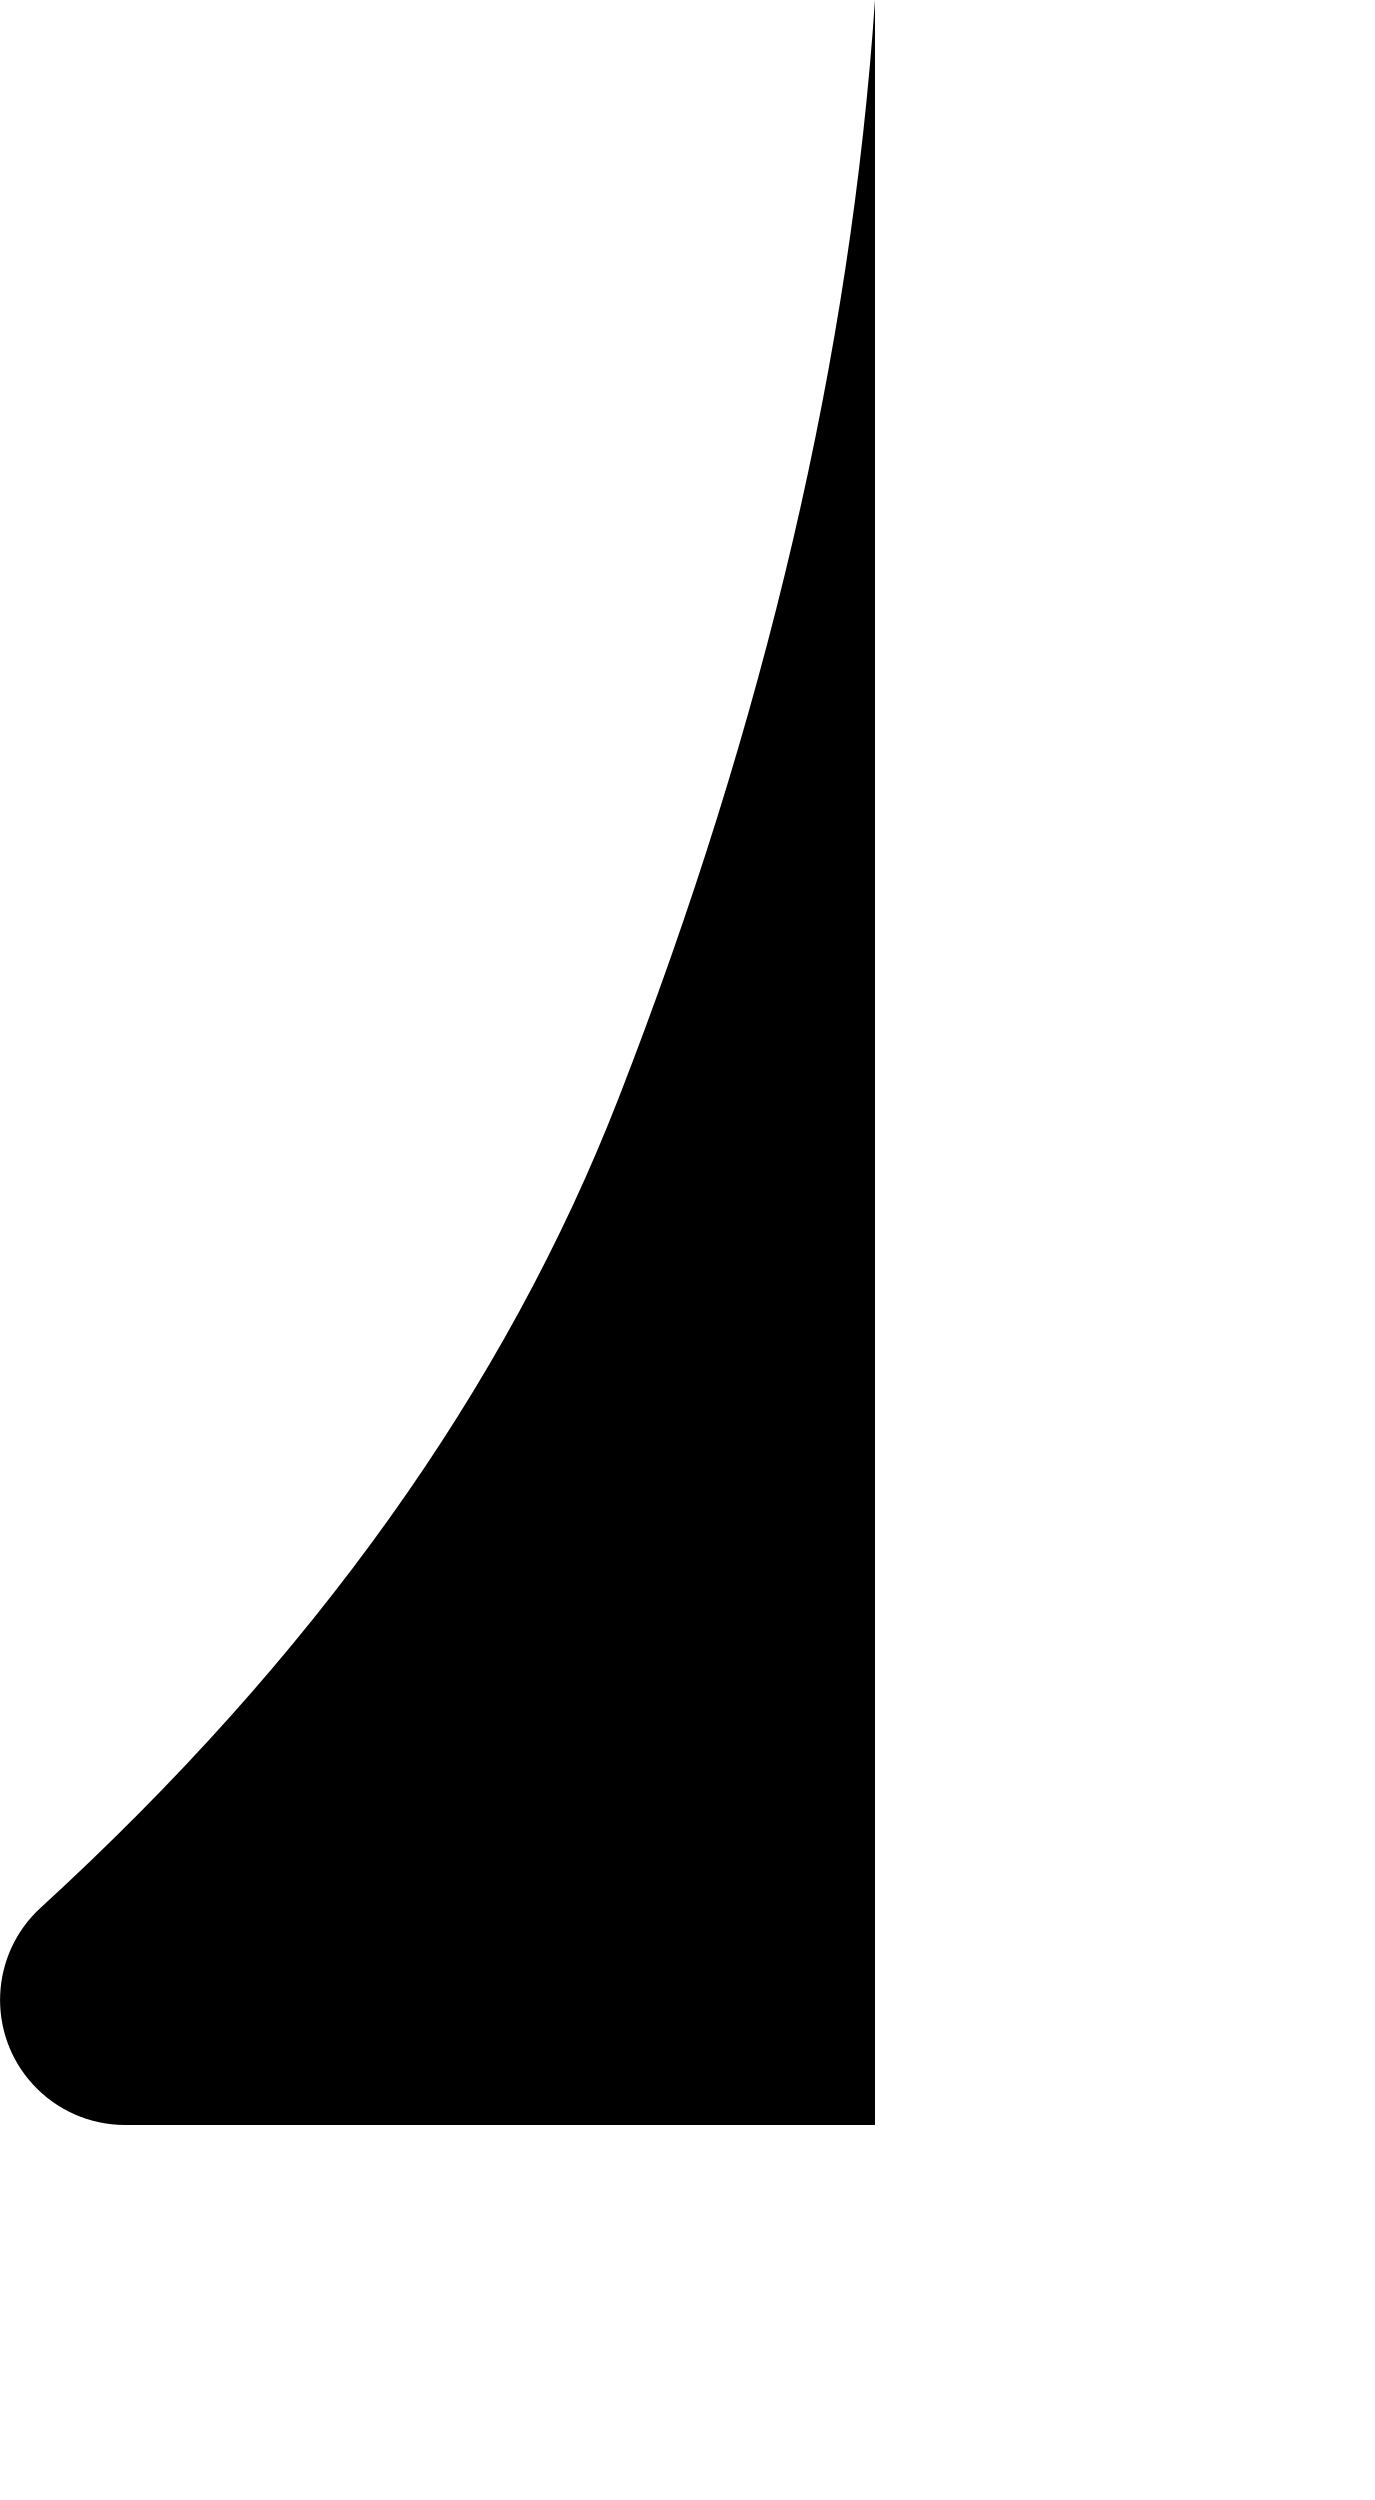
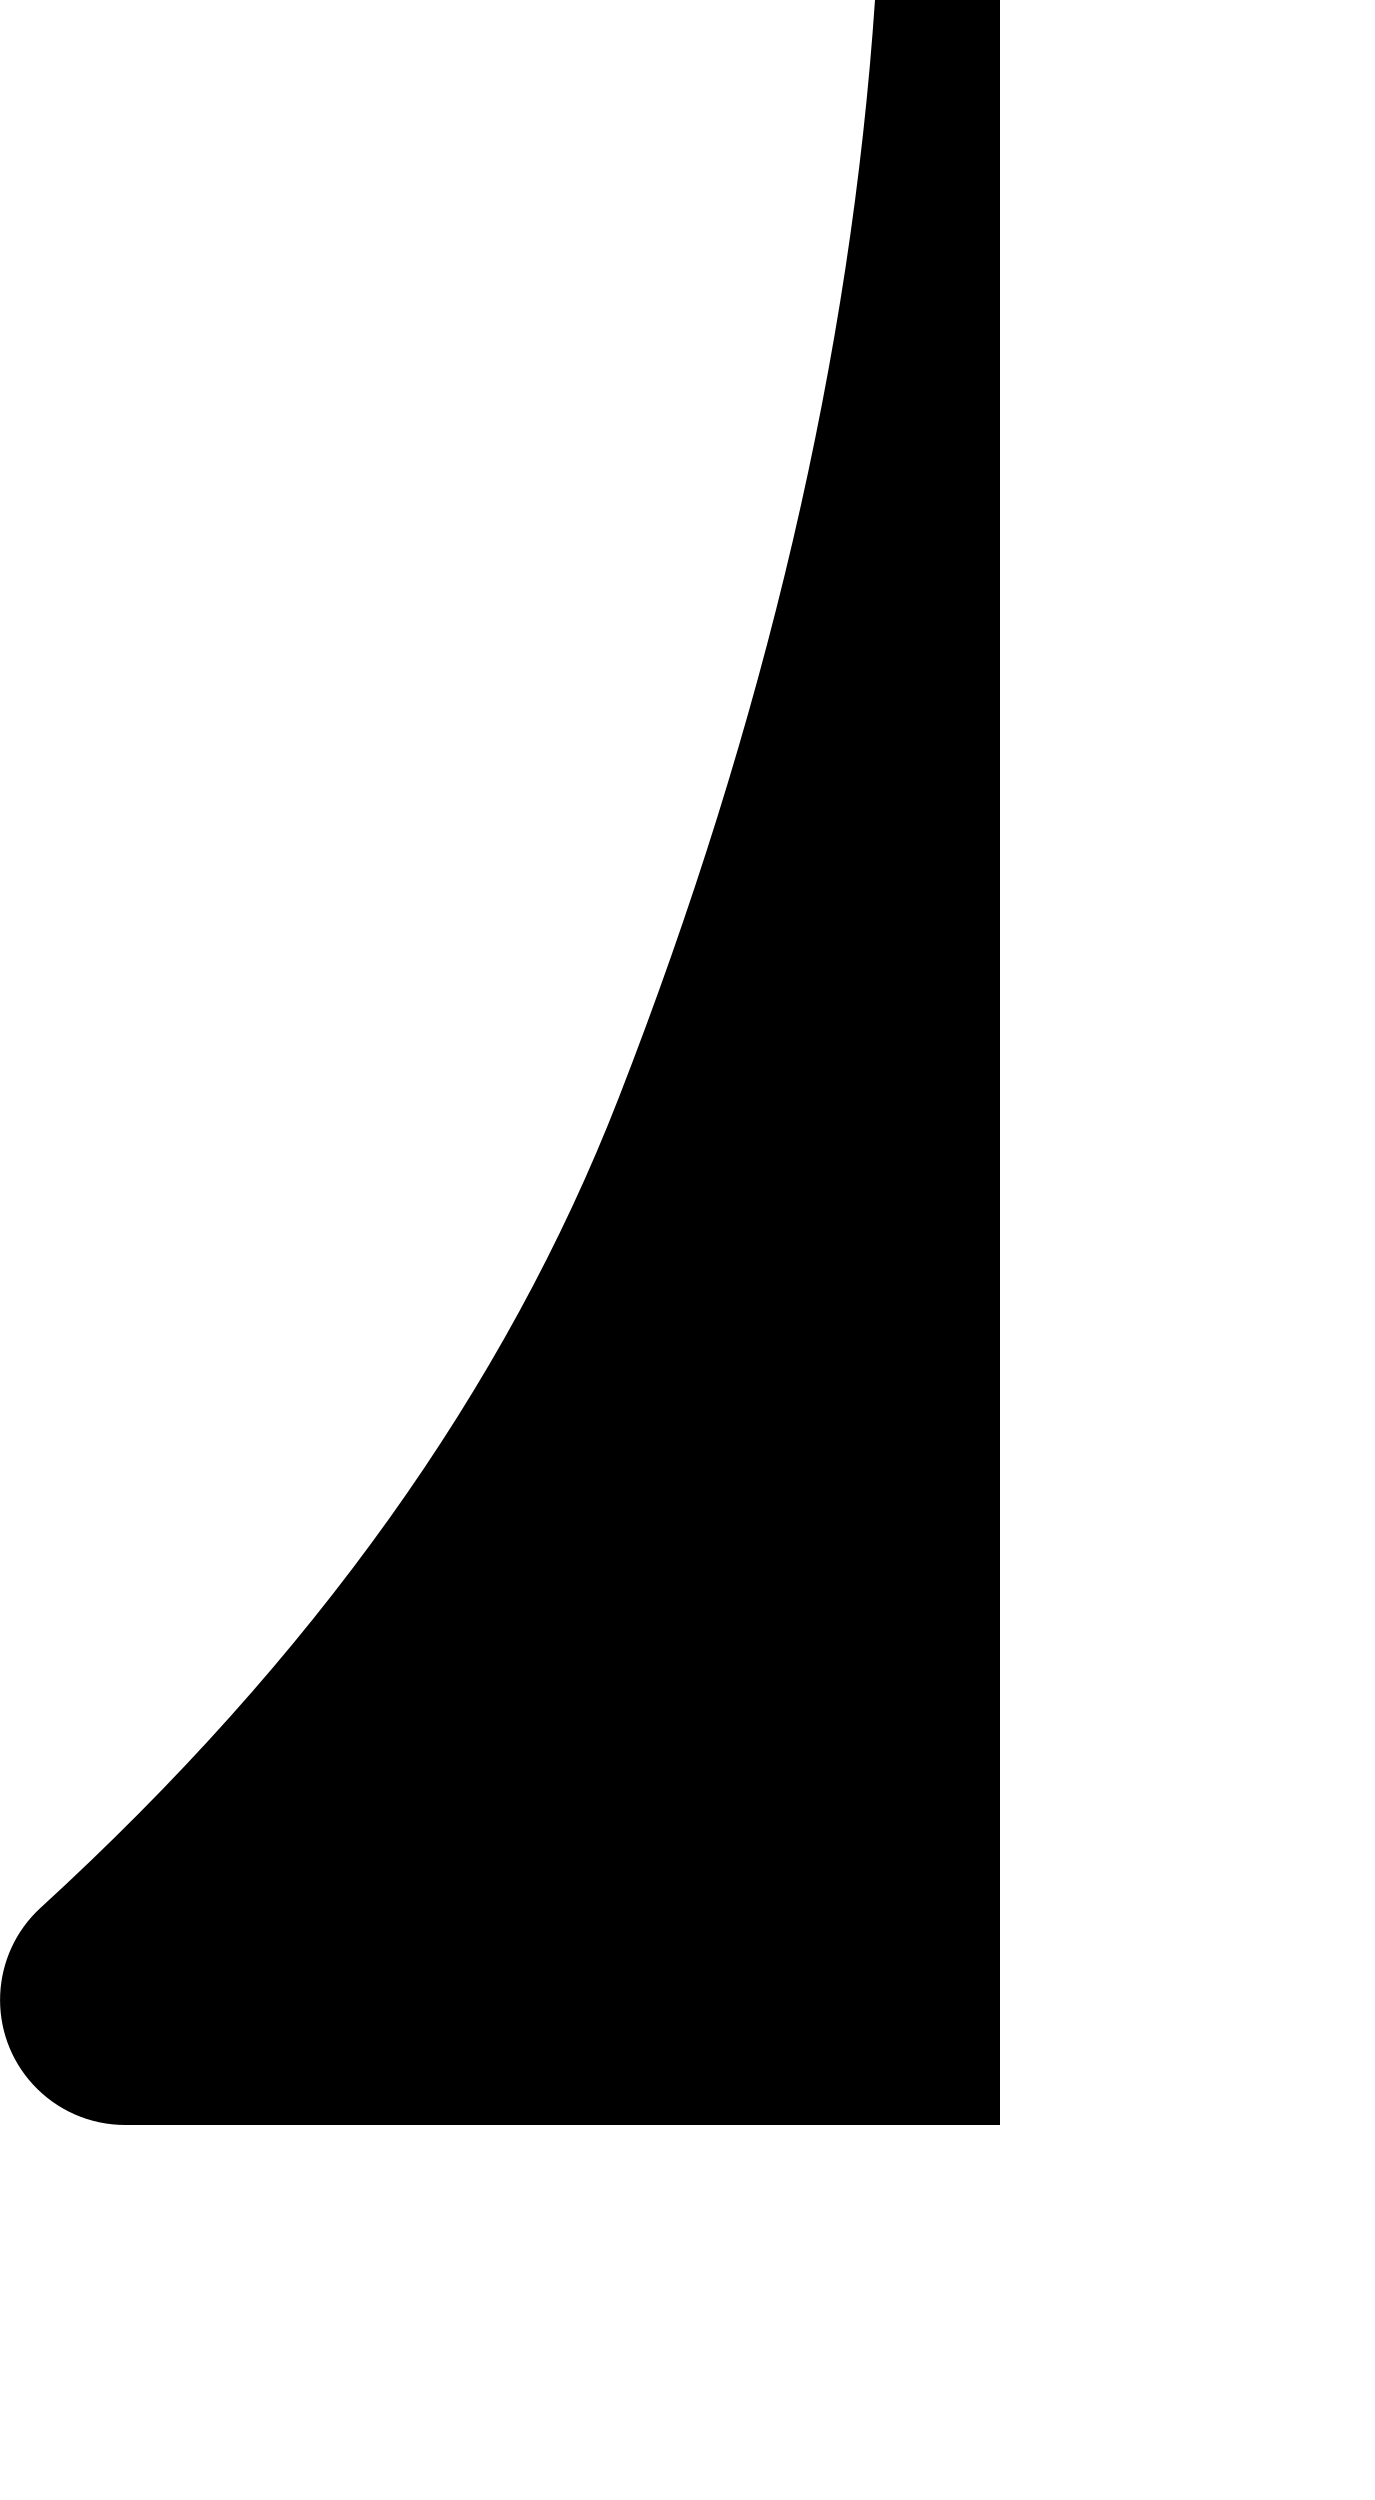
<svg xmlns="http://www.w3.org/2000/svg" version="1.1" viewBox="0 0 11 20">
  <g fill-rule="evenodd" stroke-width="0">
-     <path d="M 1,17 H 7 V 0 C 6.807,2.839 6.124,5.767 4.95,8.782 4.046,11.107 2.504,13.267 0.325,15.262 v 0 c -0.407,0.373 -0.435,1.006 -0.062,1.413 0.189,0.207 0.457,0.325 0.738,0.325 z" />
+     <path d="M 1,17 H 8 V 0 H 7 C 6.807,2.839 6.124,5.767 4.95,8.782 4.046,11.107 2.504,13.267 0.325,15.262 v 0 c -0.407,0.373 -0.435,1.006 -0.062,1.413 0.189,0.207 0.457,0.325 0.738,0.325 z" />
  </g>
</svg>
